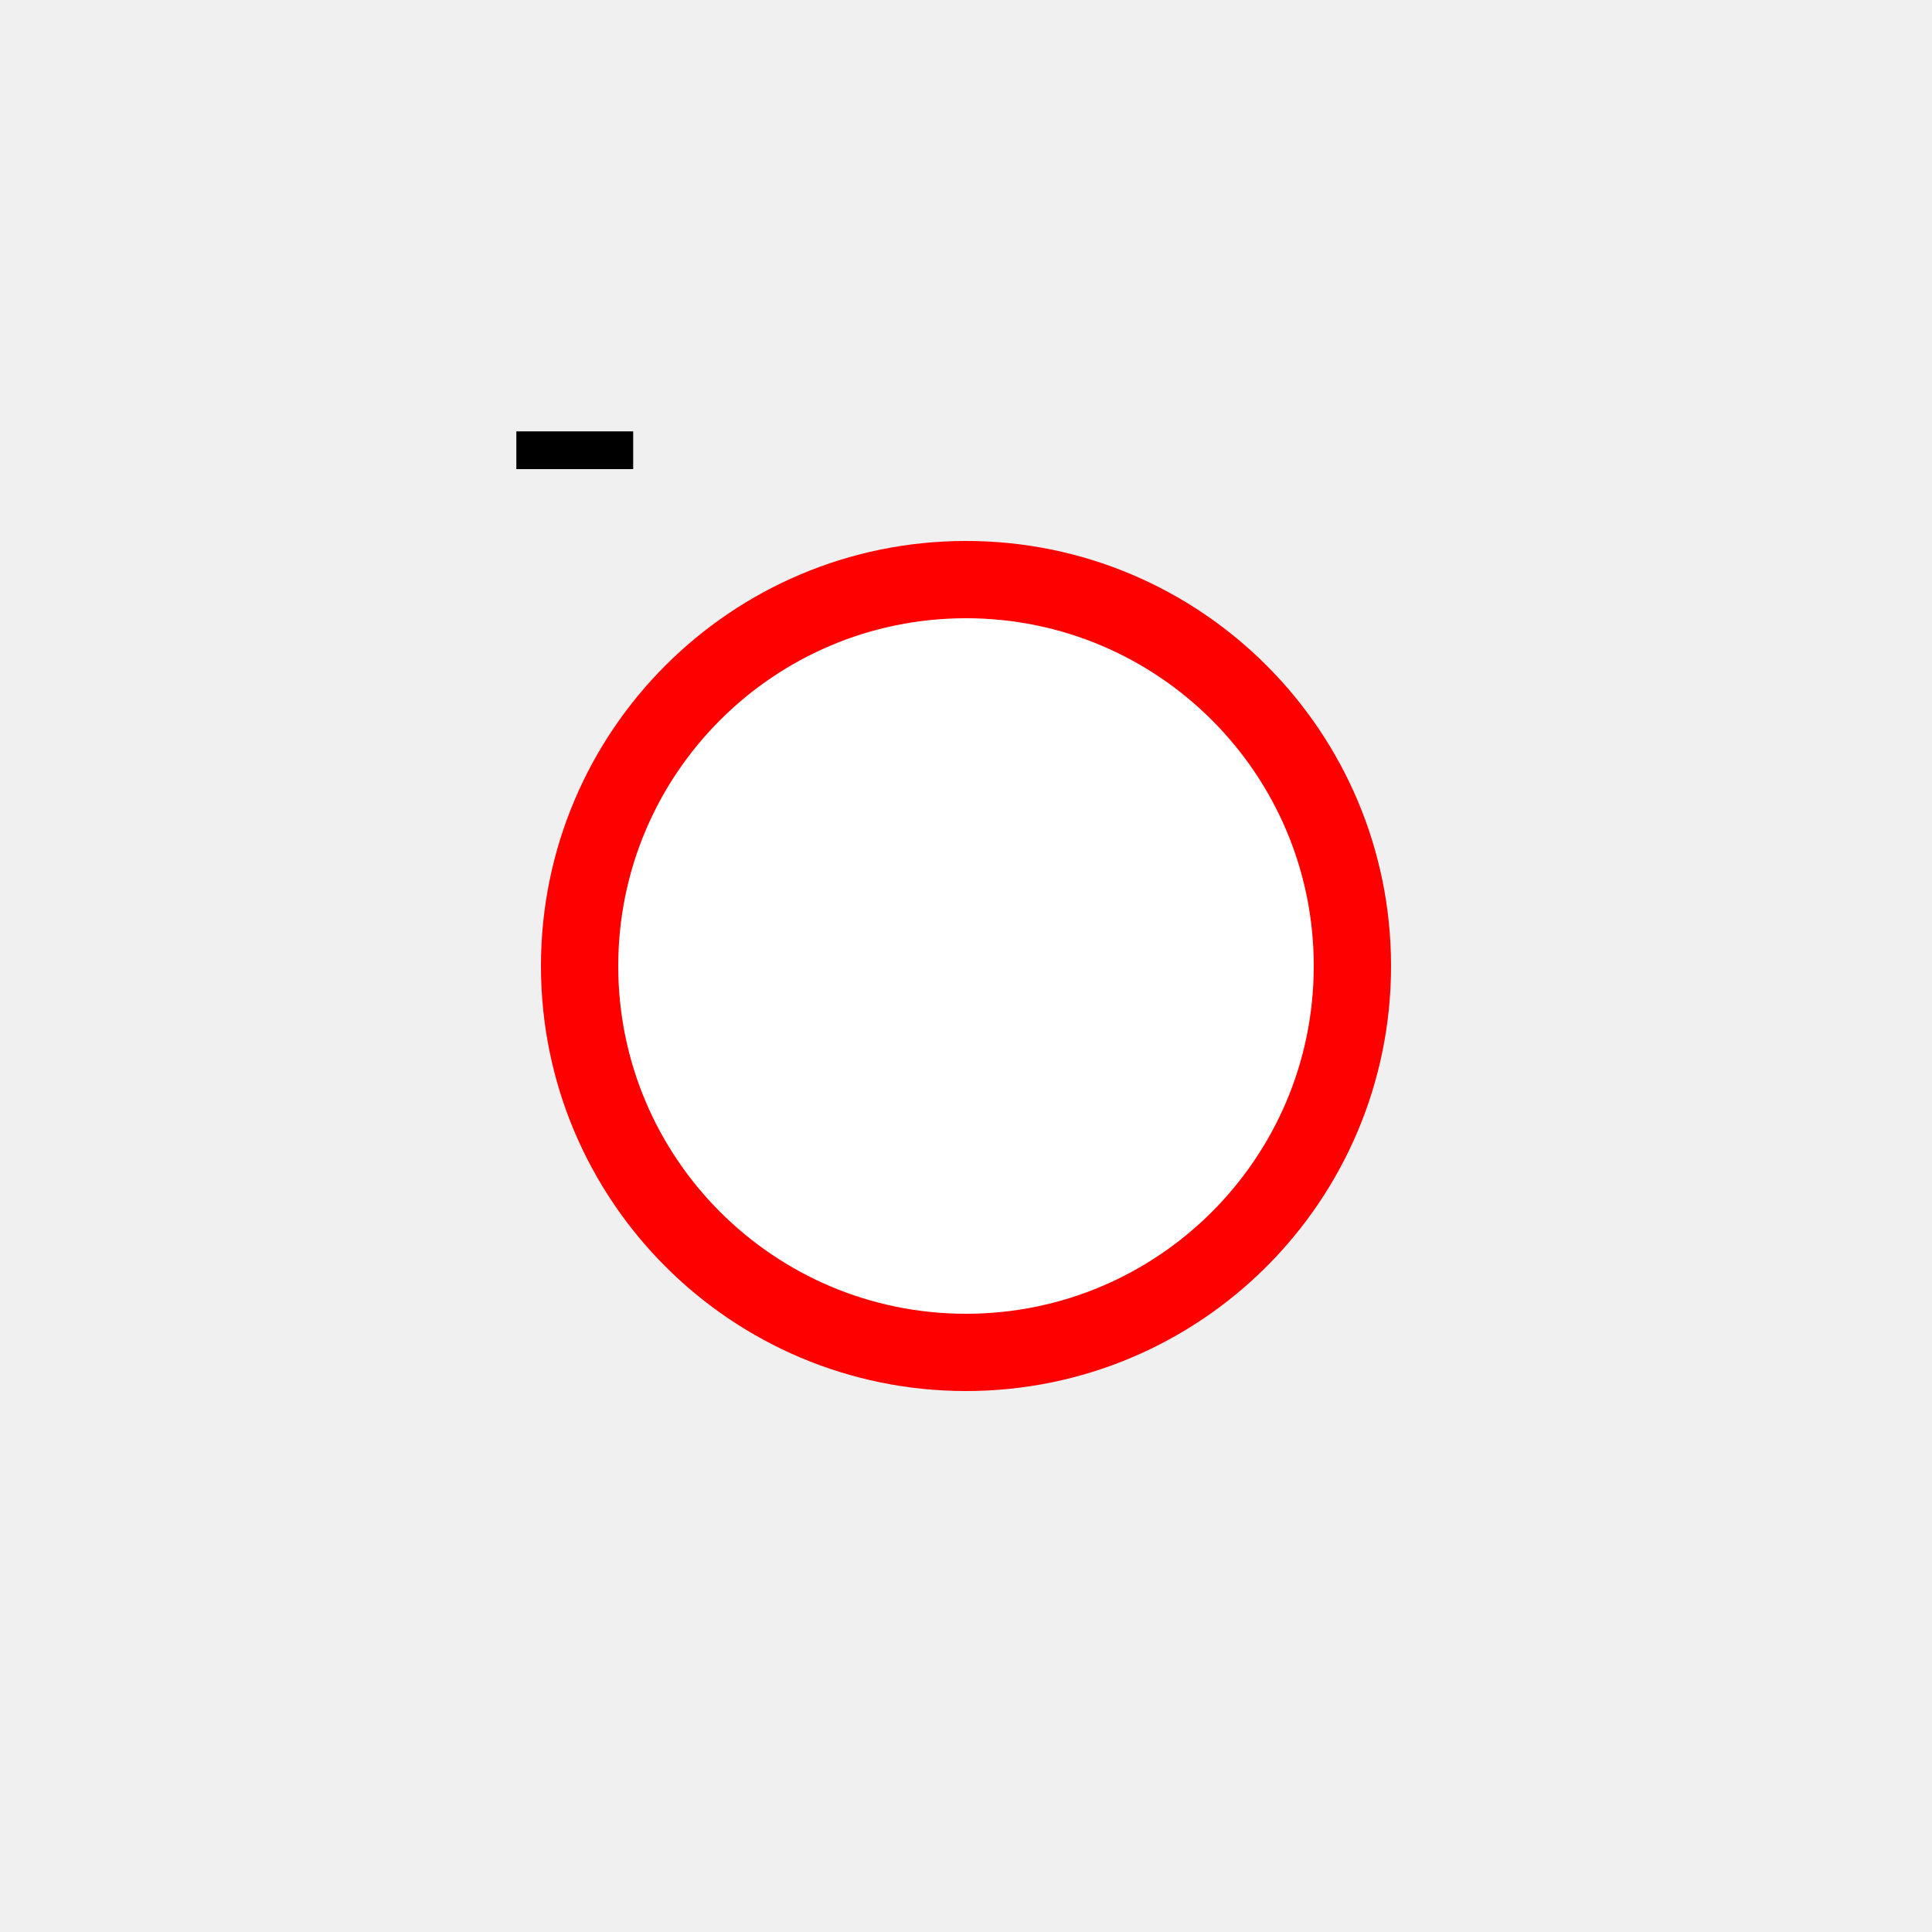
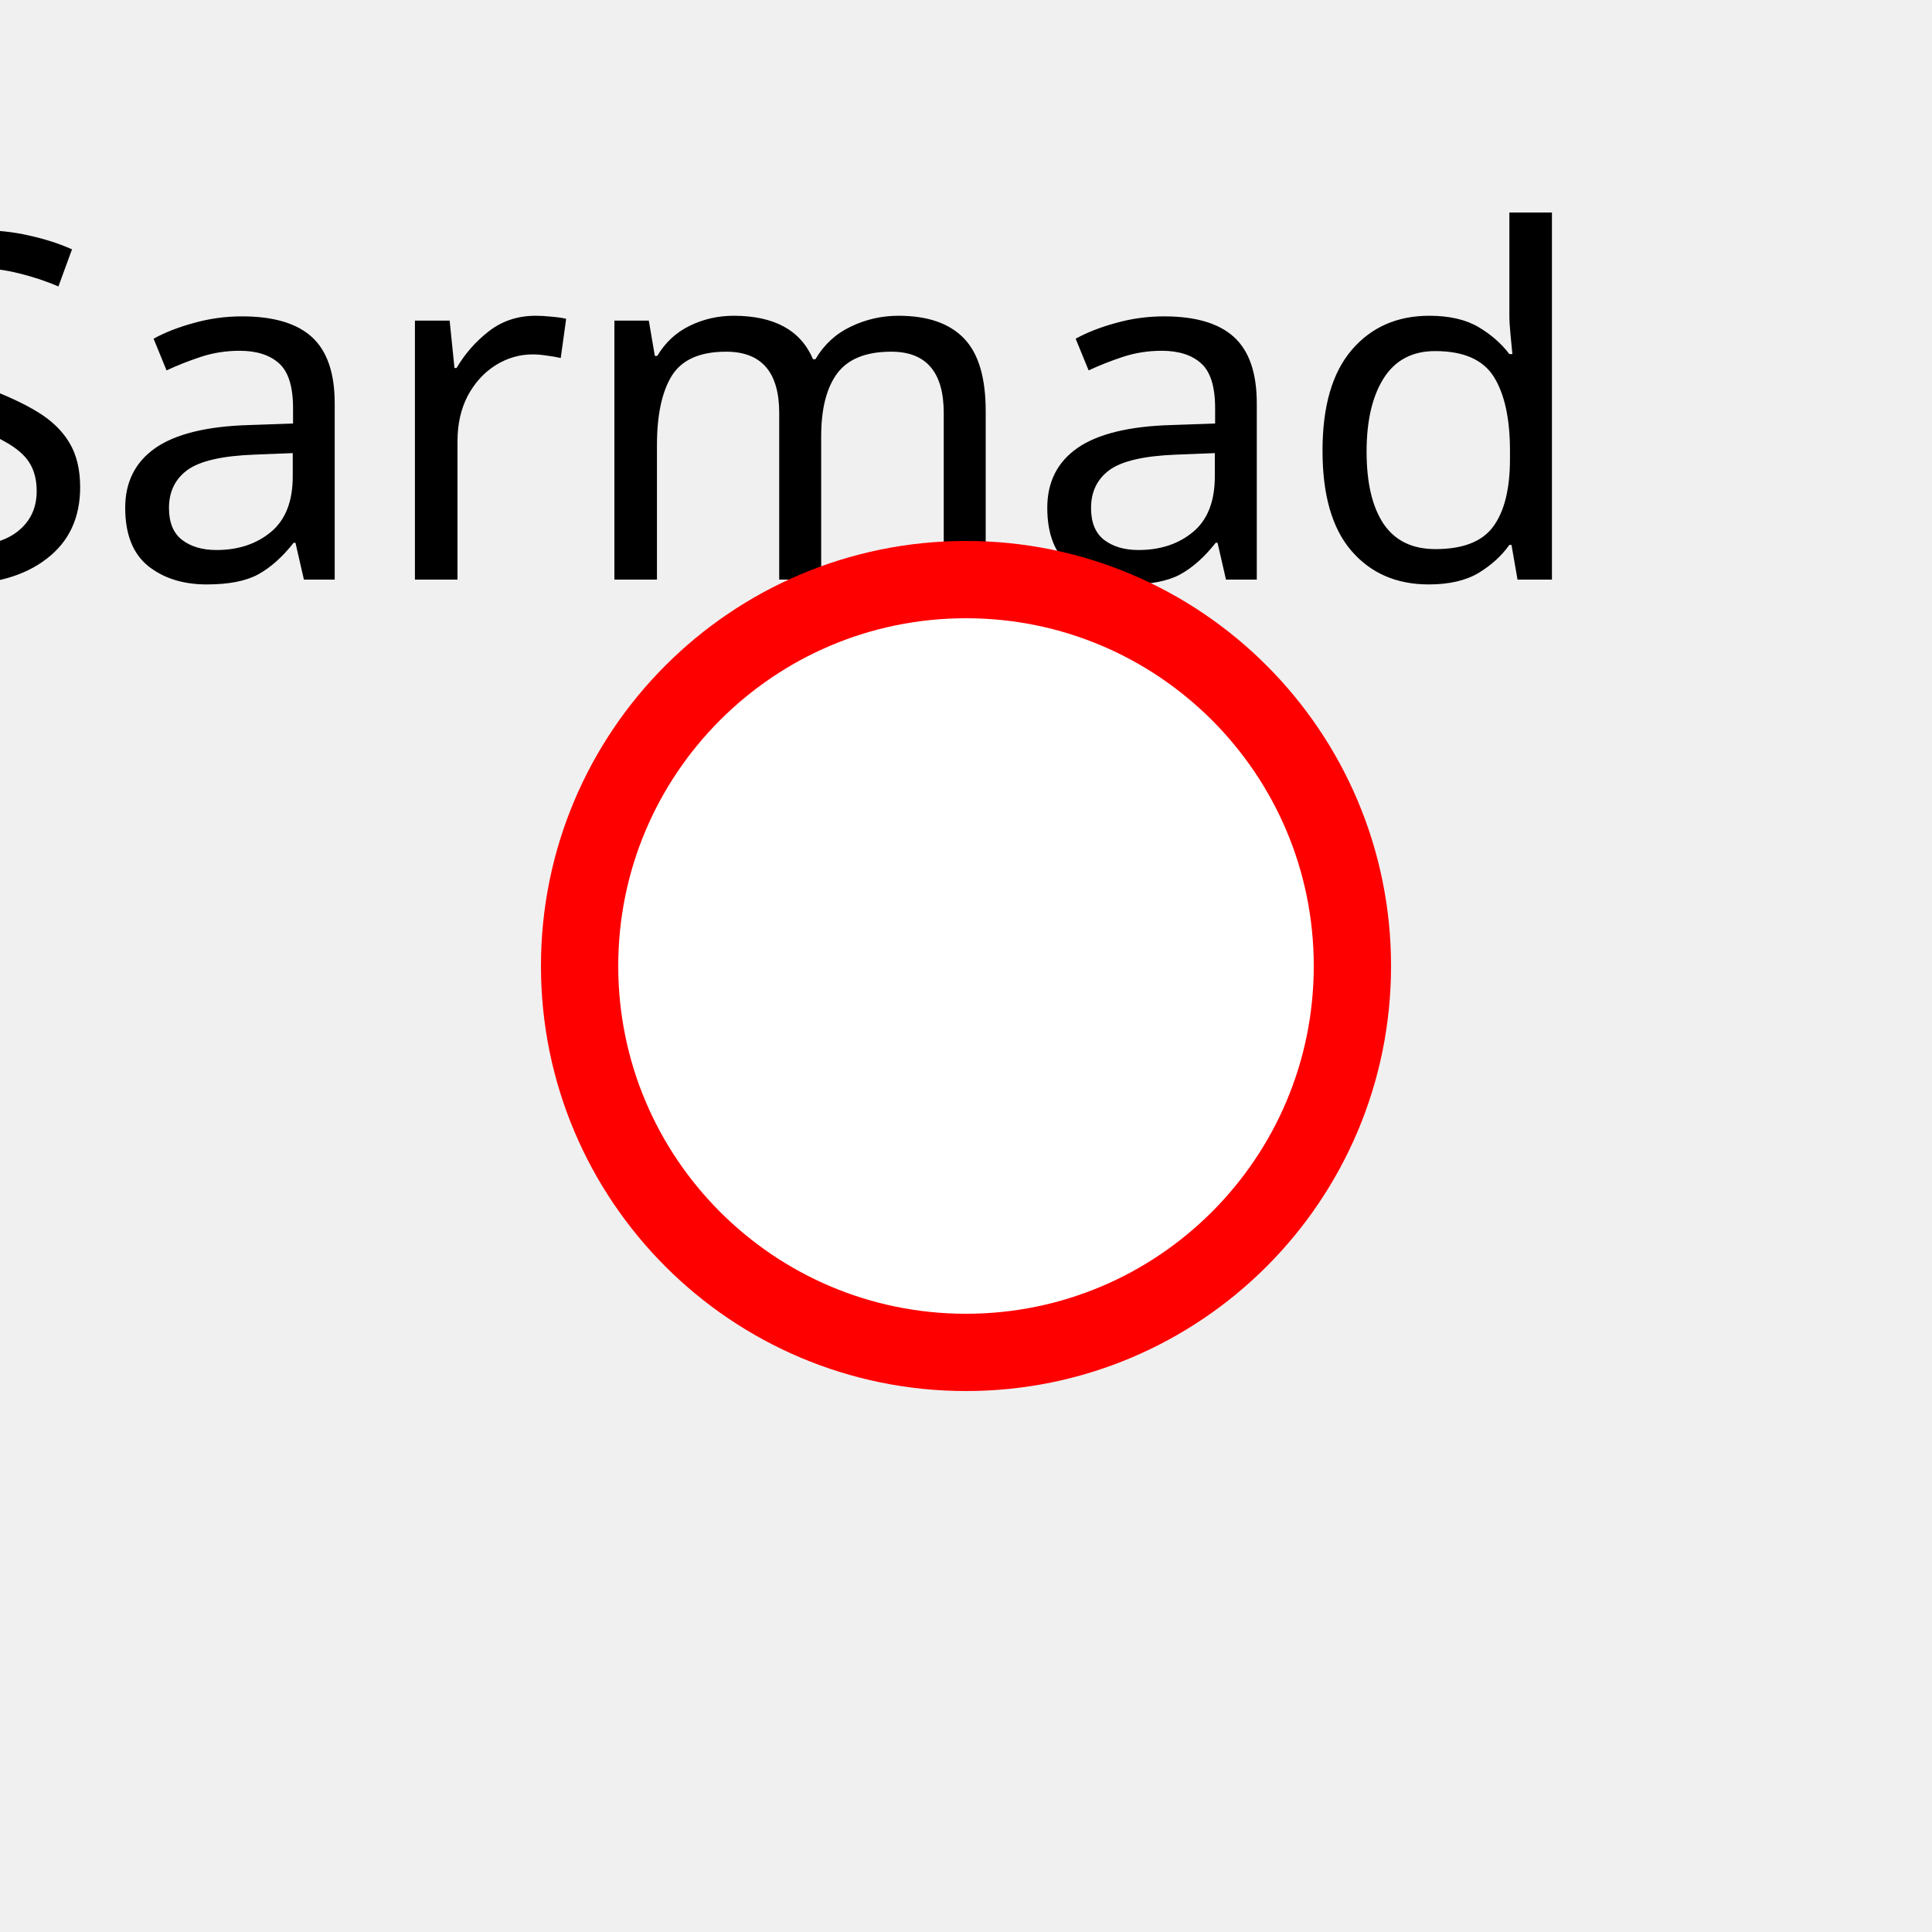
<svg xmlns="http://www.w3.org/2000/svg" xmlns:xlink="http://www.w3.org/1999/xlink" width="100" height="100">
  <defs>
    <ref id="paramText" param="text-label">button</ref>
  </defs>
  <text x="33" y="30" text-anchor="middle" font-size="25" fill="black" font-family="Verdana">
-         - <tref xlink:href="url(#a)" />
+         - Sarmad <tref xlink:href="url(#a)" />
  </text>
  <circle cx="50" cy="50" r="20" stroke="red" stroke-width="4" fill="white" />
</svg>
